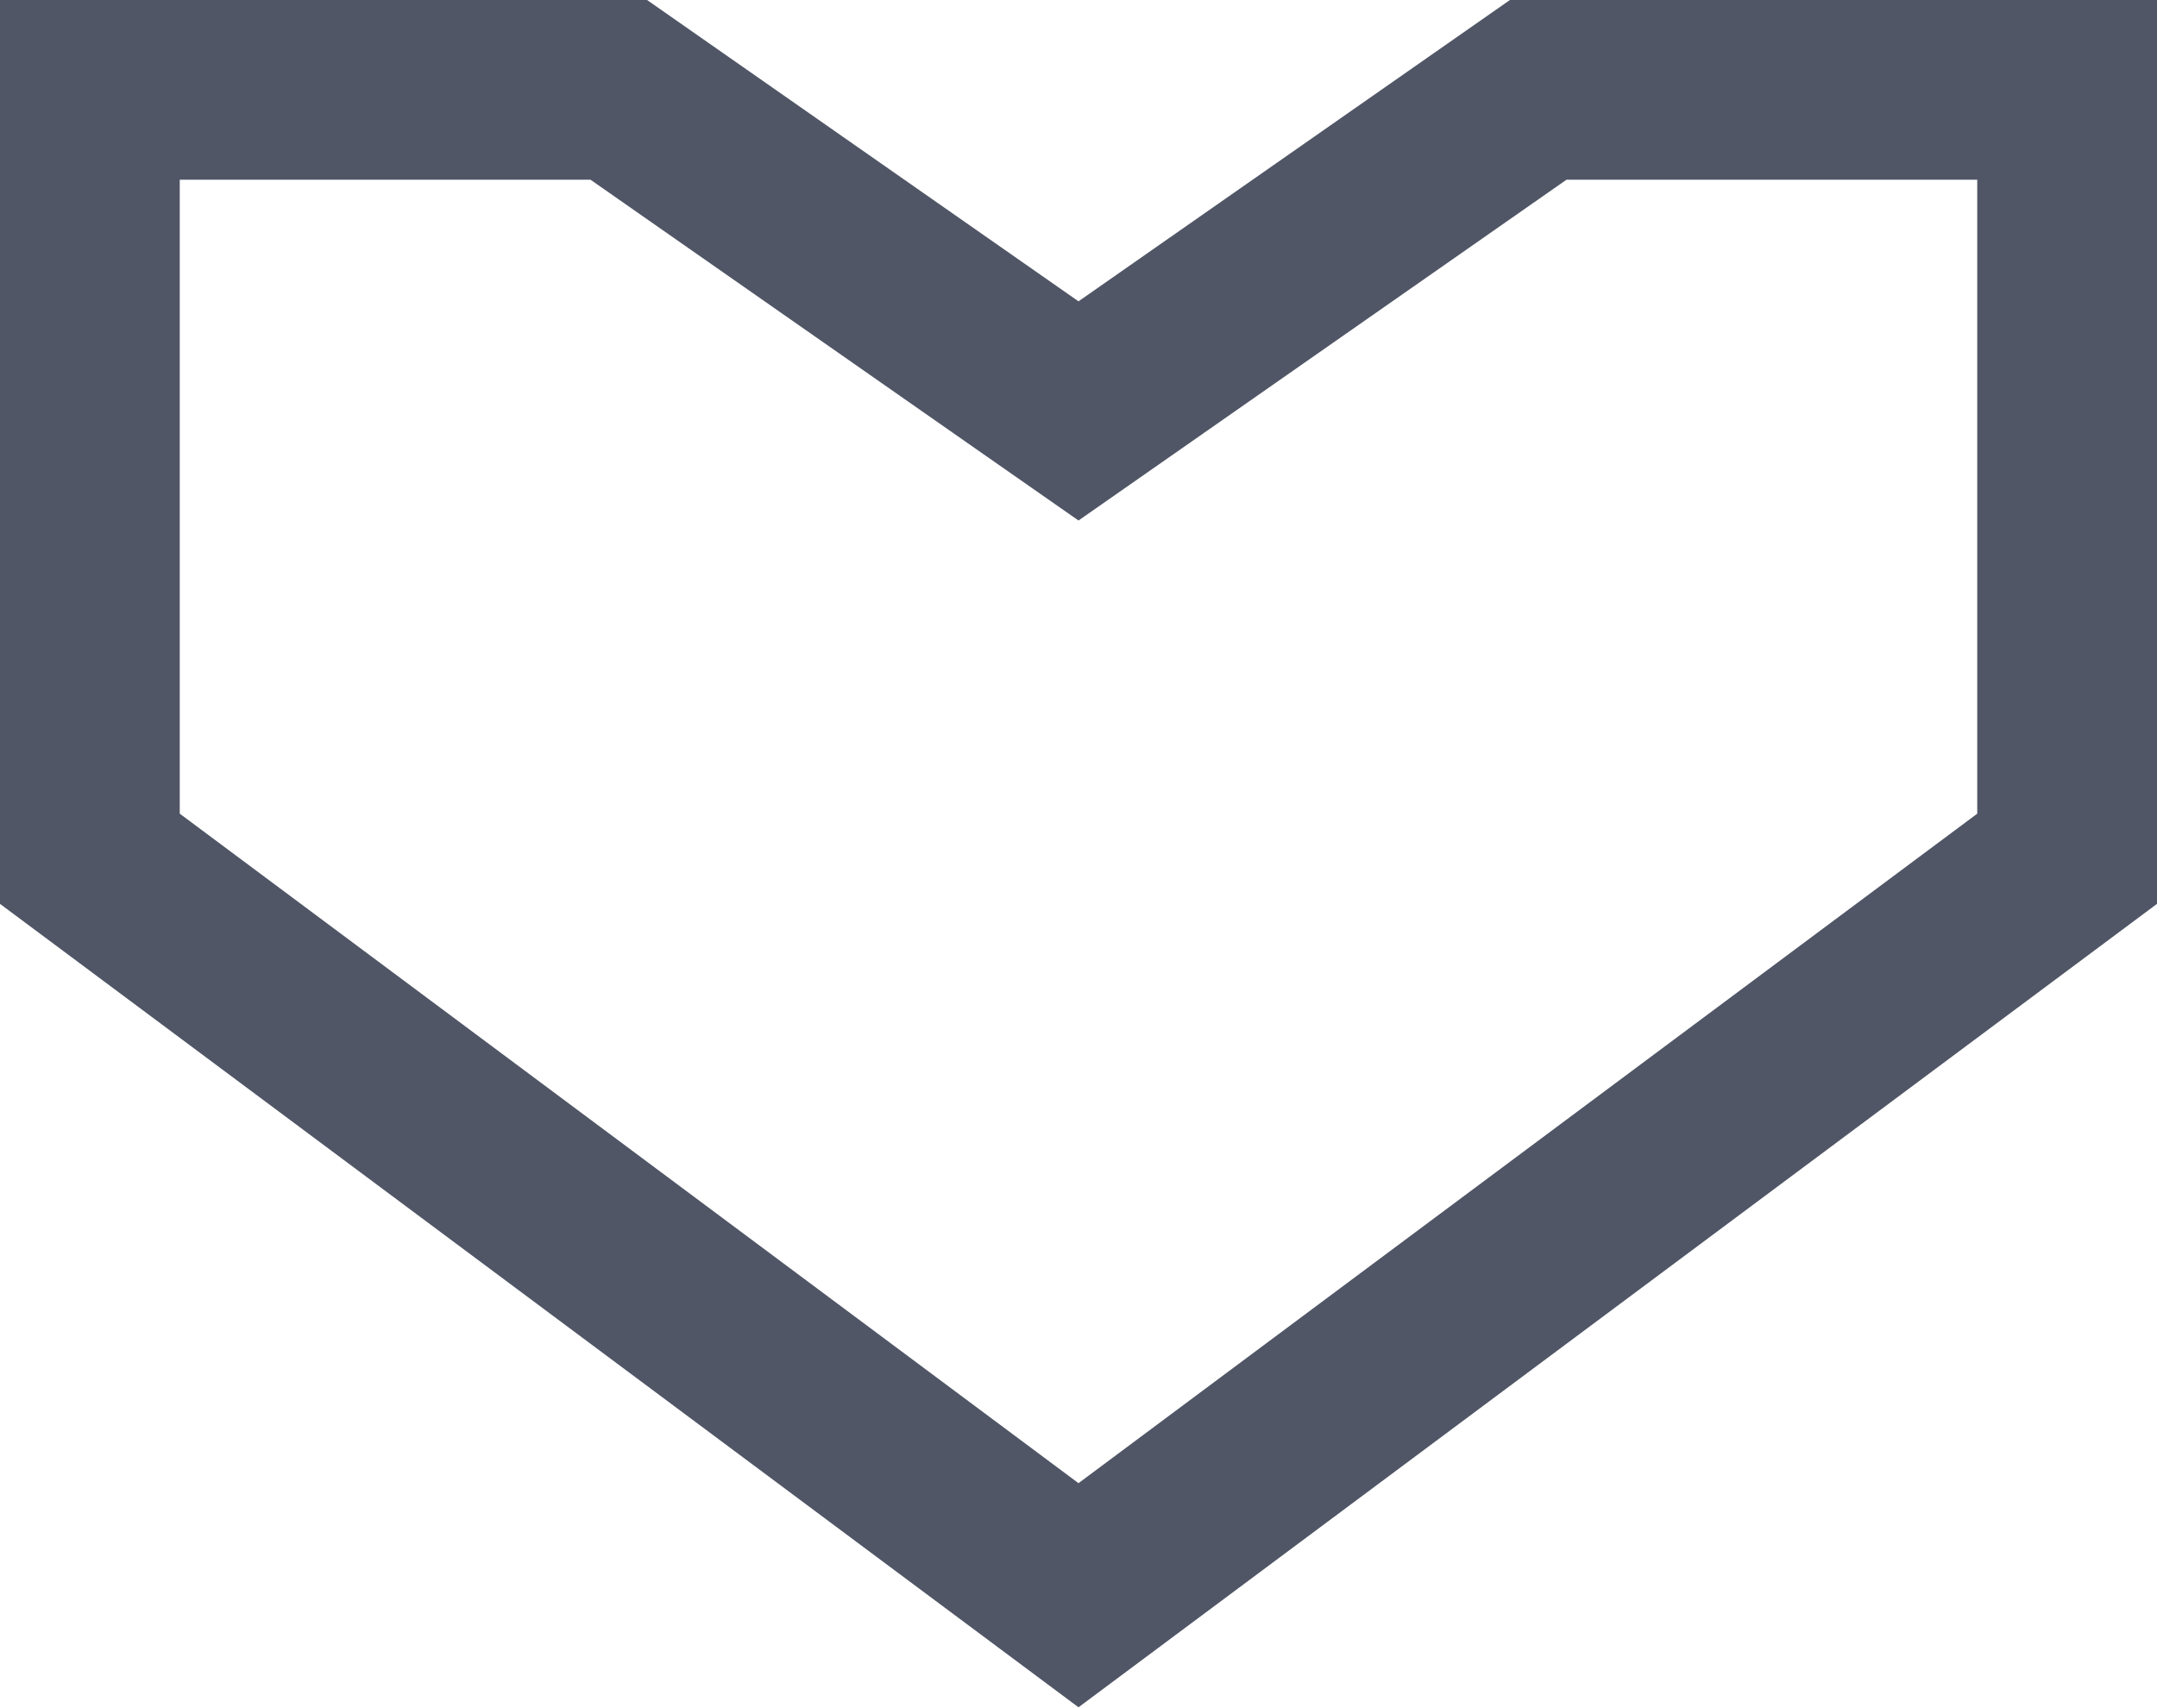
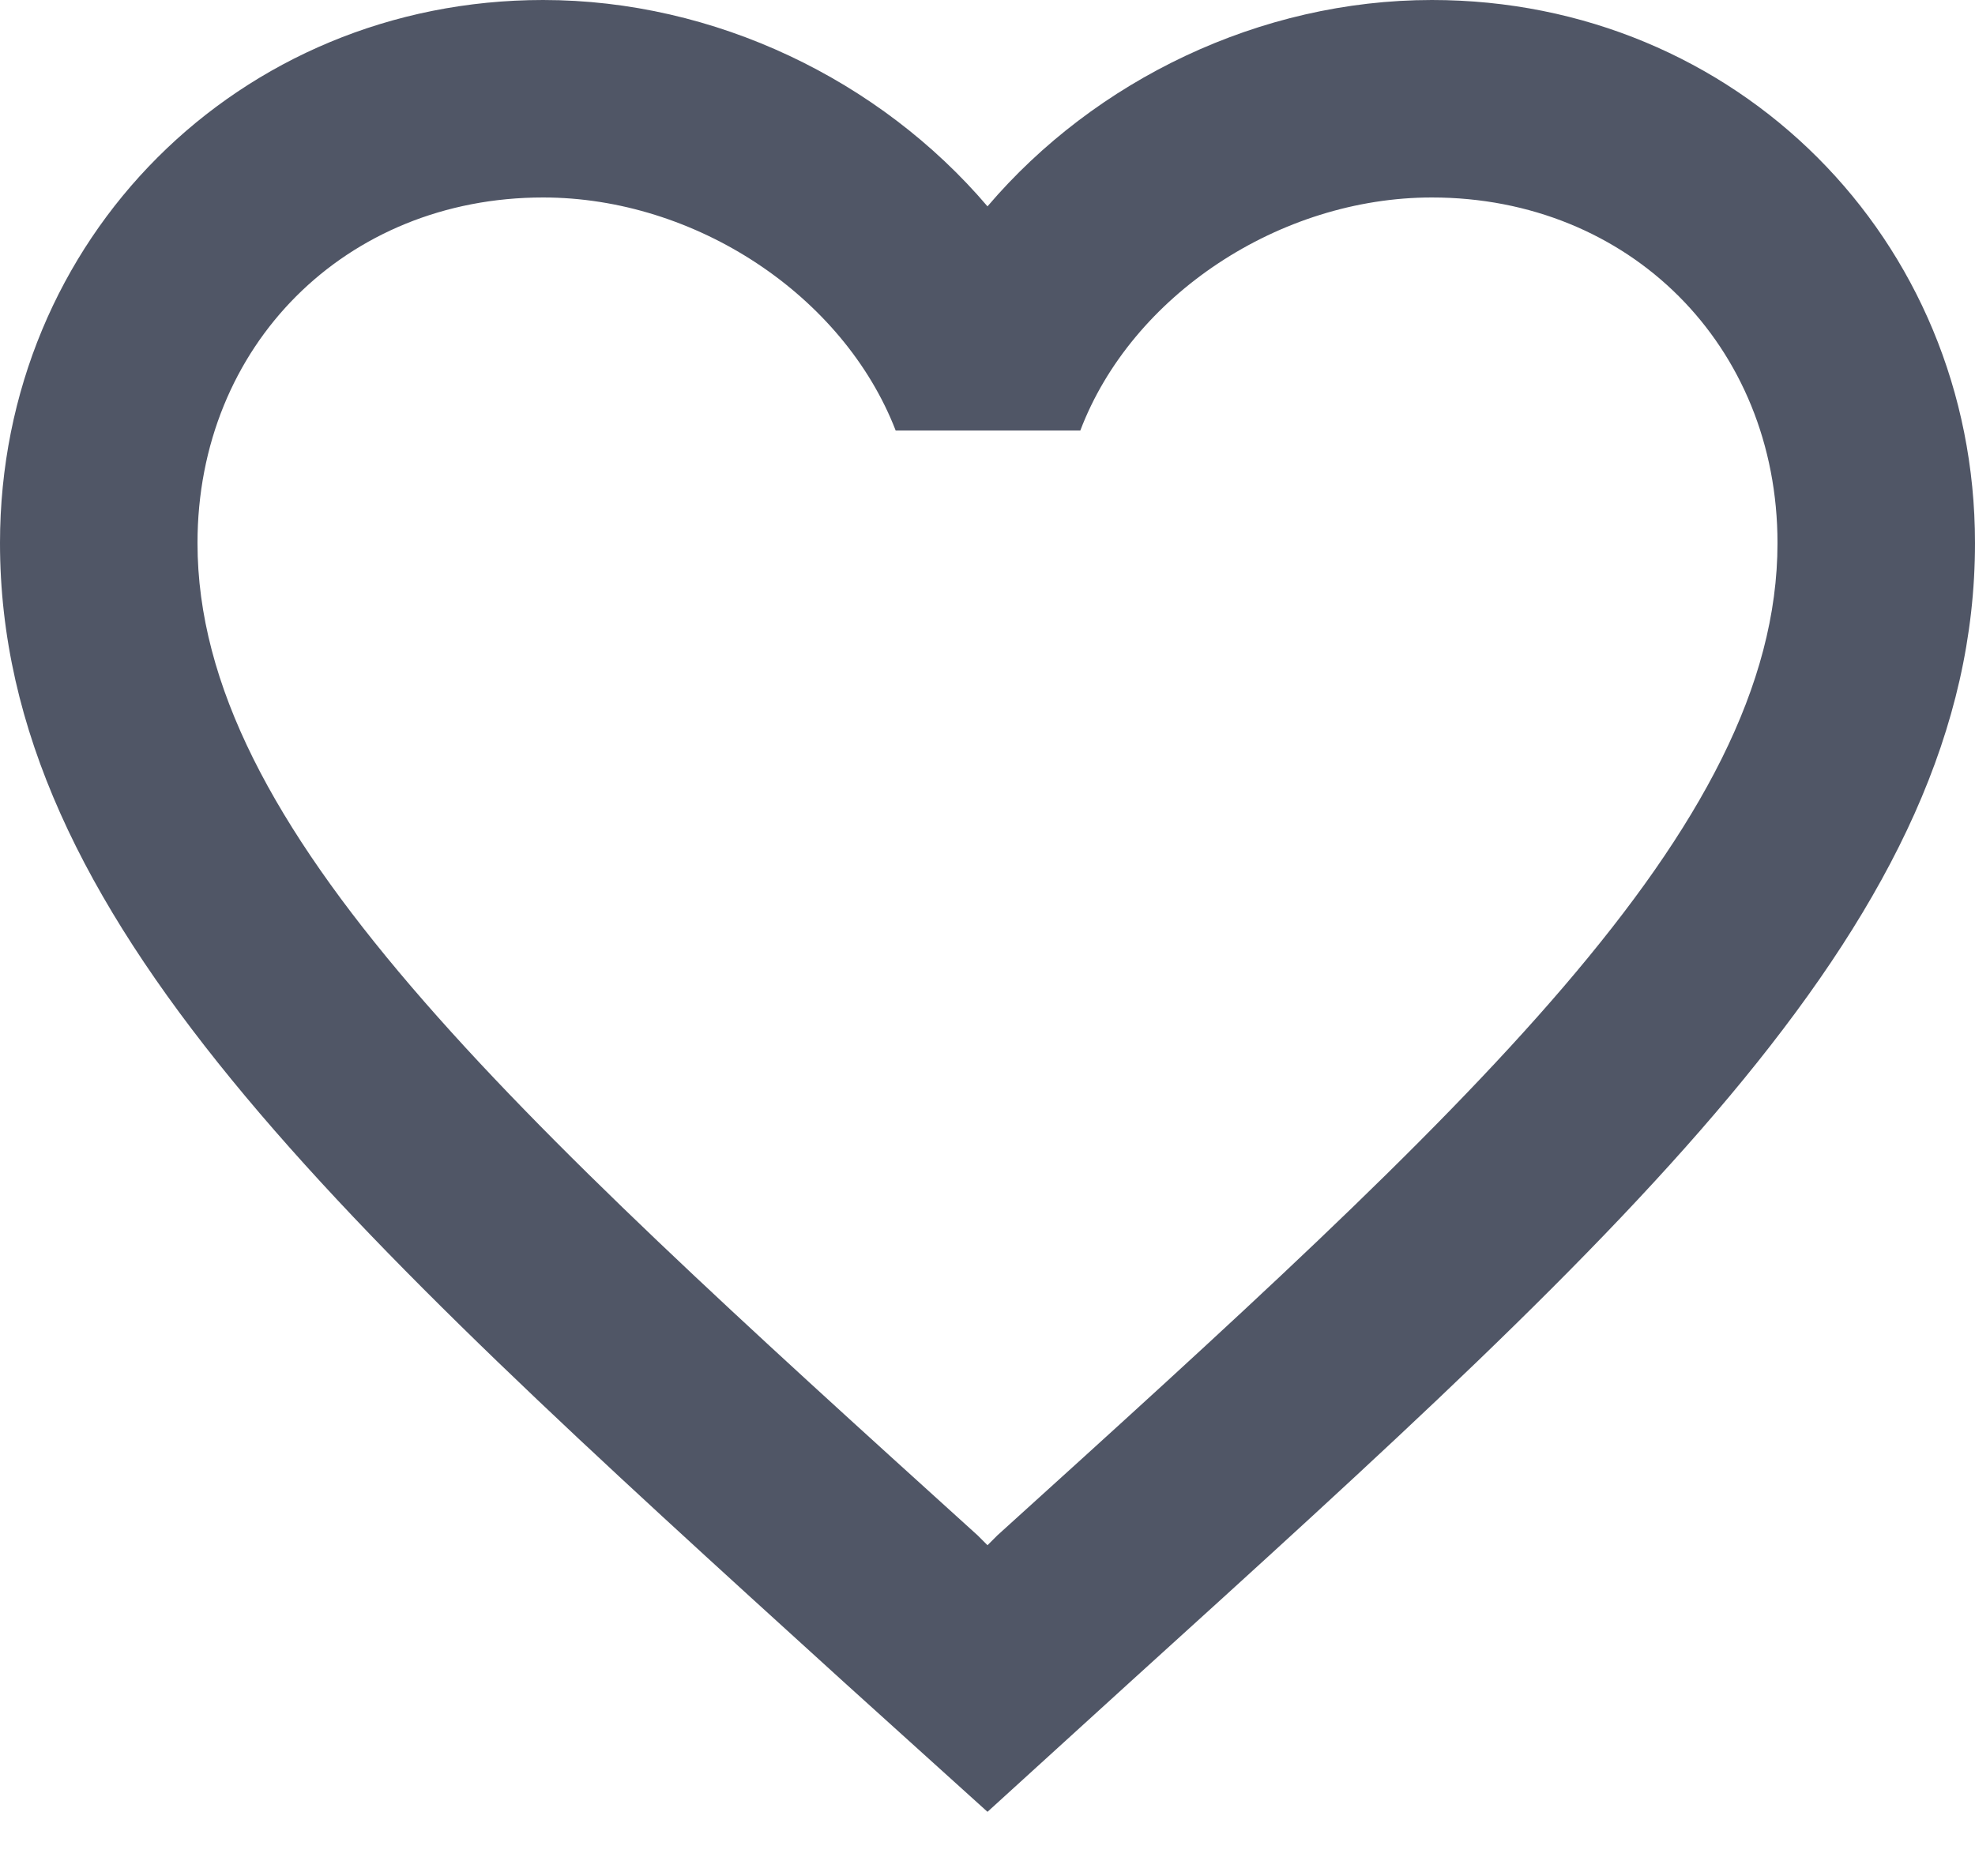
- <svg xmlns="http://www.w3.org/2000/svg" width="24" height="19" viewBox="0 0 24 19" fill="none">
-   <path d="M11.427 4.173L12 4.573L12.573 4.173L17.115 1H23V9.557L12 17.753L1 9.557V1H6.885L11.427 4.173Z" stroke="#505666" stroke-width="2" />
+ <svg xmlns="http://www.w3.org/2000/svg" width="20" height="19" viewBox="0 0 20 19" fill="none">
+   <path d="M14.5 0C12.76 0 11.09 0.81 10 2.09C8.91 0.81 7.24 0 5.5 0C2.42 0 0 2.42 0 5.5C0 9.28 3.4 12.36 8.55 17.04L10 18.35L11.45 17.03C16.6 12.36 20 9.28 20 5.5C20 2.42 17.58 0 14.5 0ZM10.1 15.55L10 15.65L9.9 15.55C5.14 11.24 2 8.39 2 5.5C2 3.5 3.5 2 5.5 2C7.04 2 8.54 2.99 9.07 4.36H10.94C11.46 2.99 12.96 2 14.5 2C16.5 2 18 3.5 18 5.5C18 8.39 14.86 11.24 10.1 15.55Z" fill="#505666" />
</svg>
